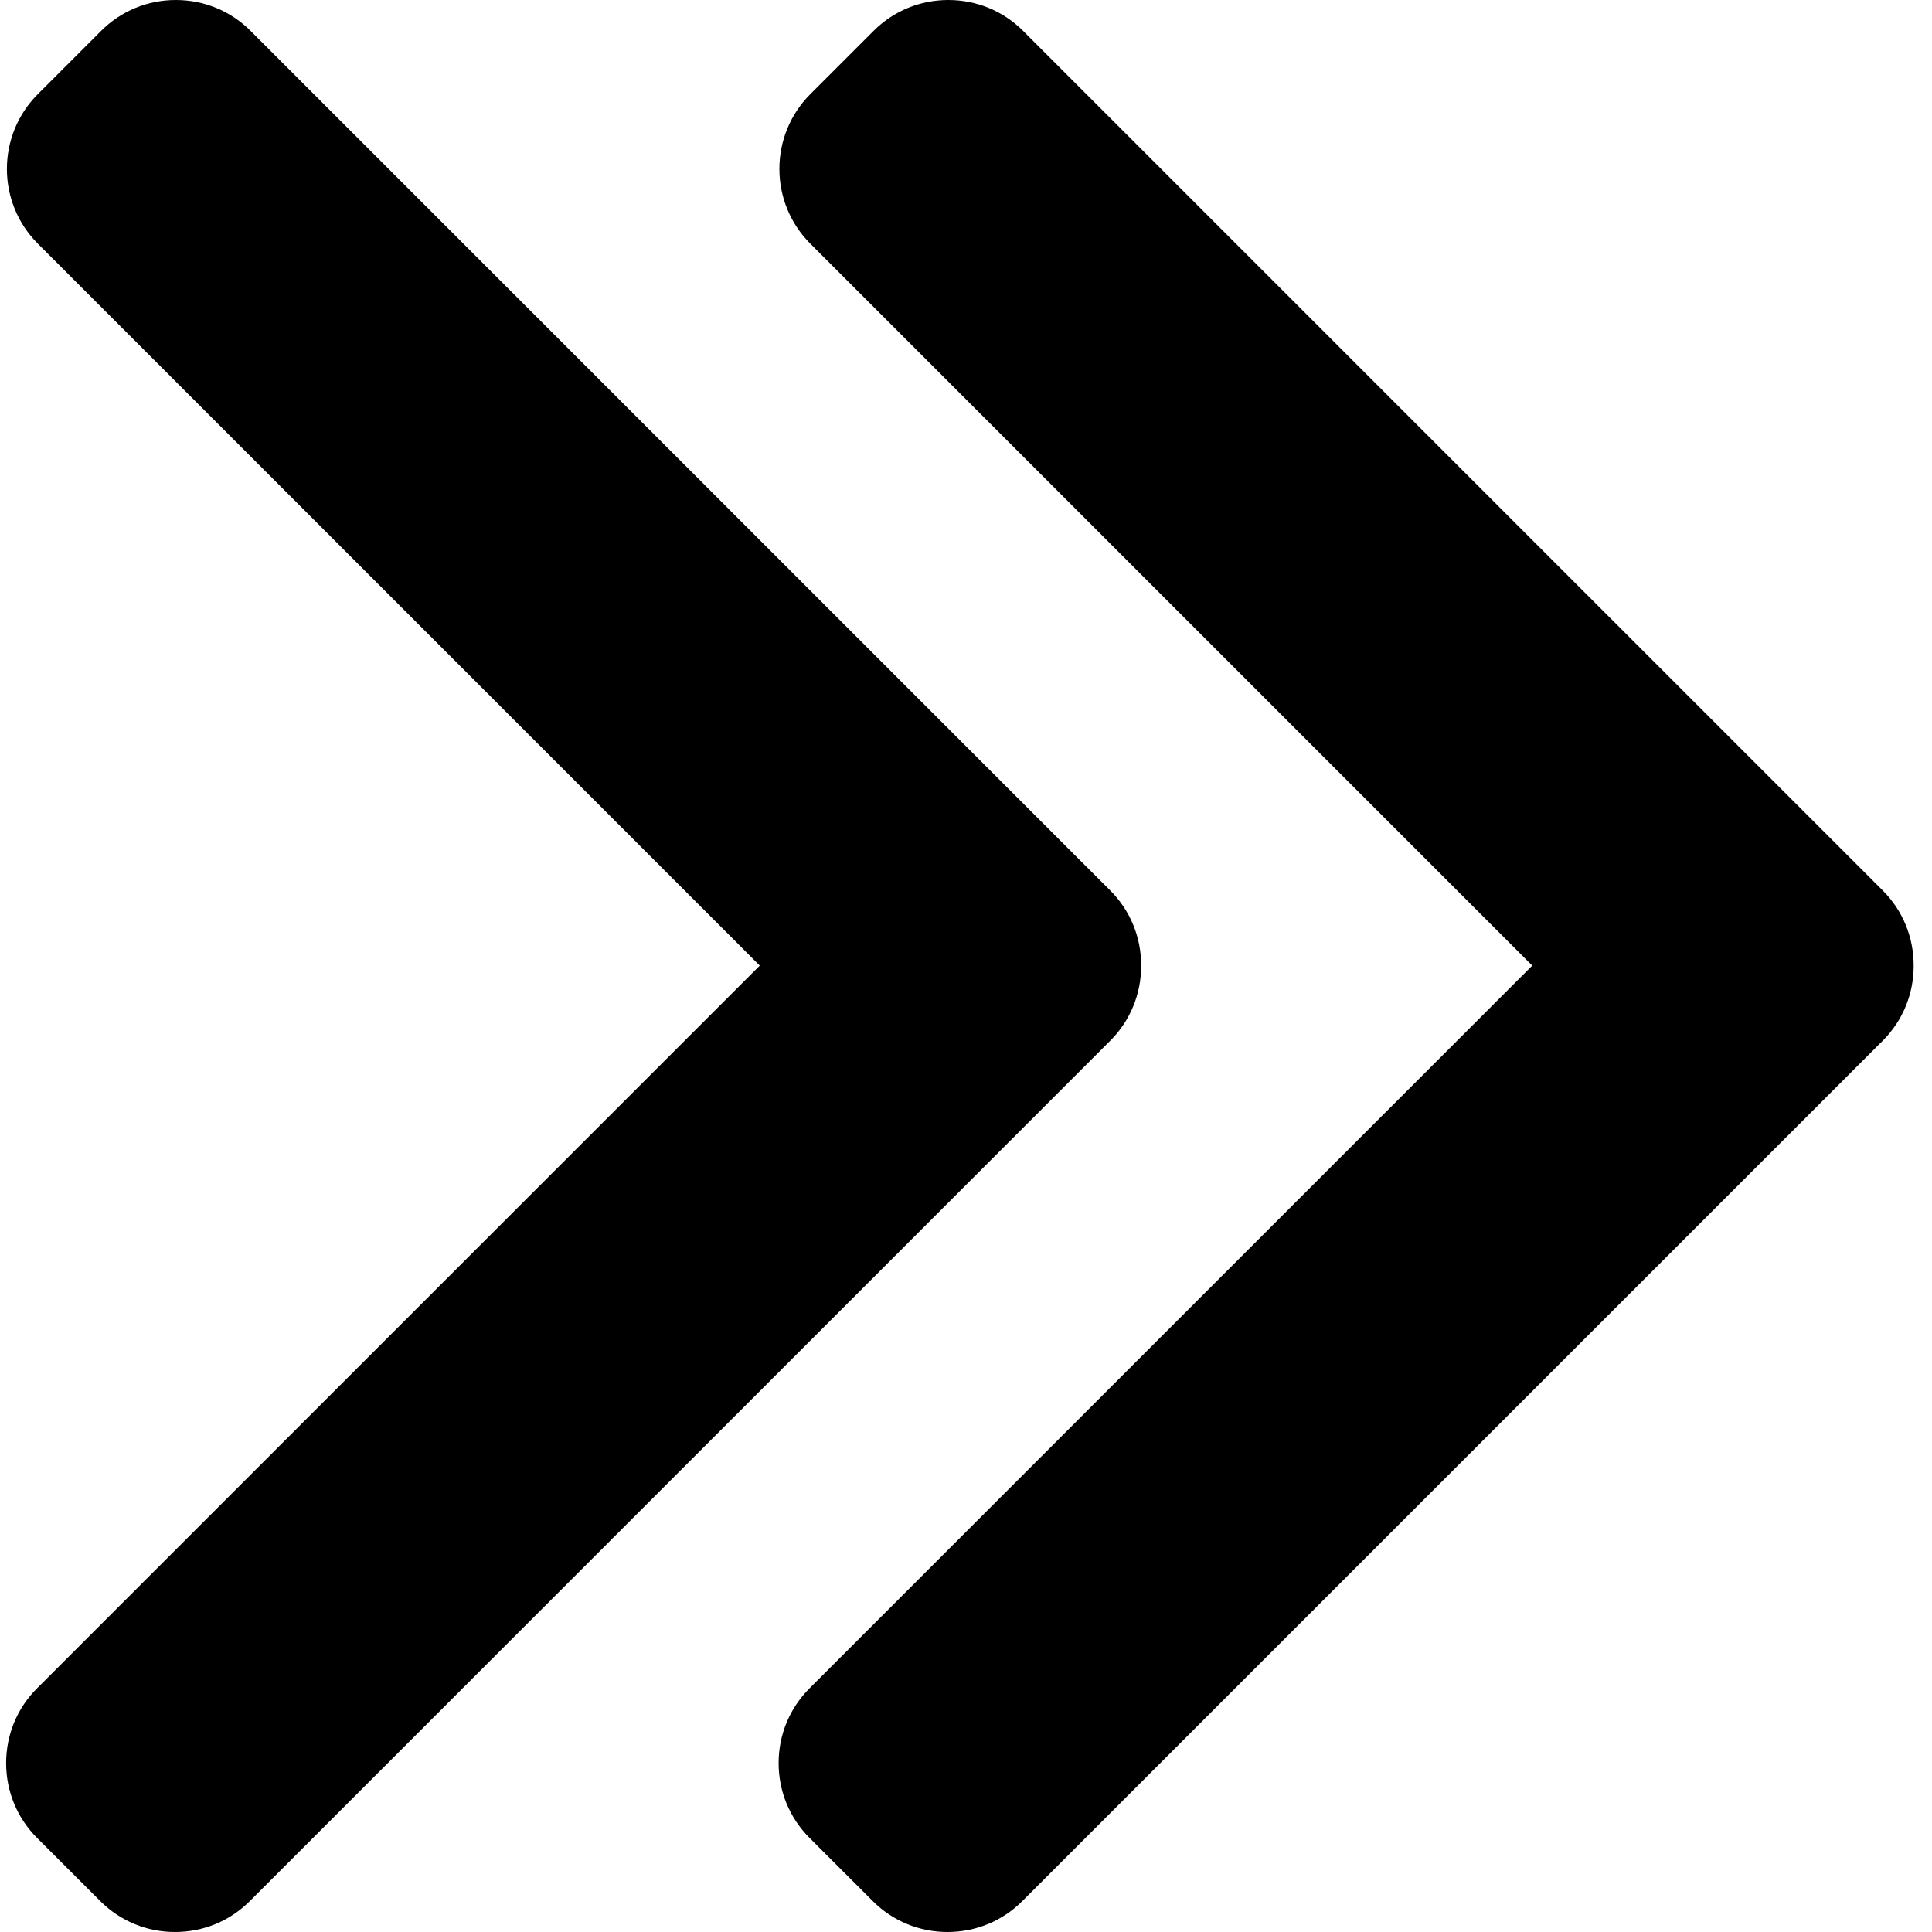
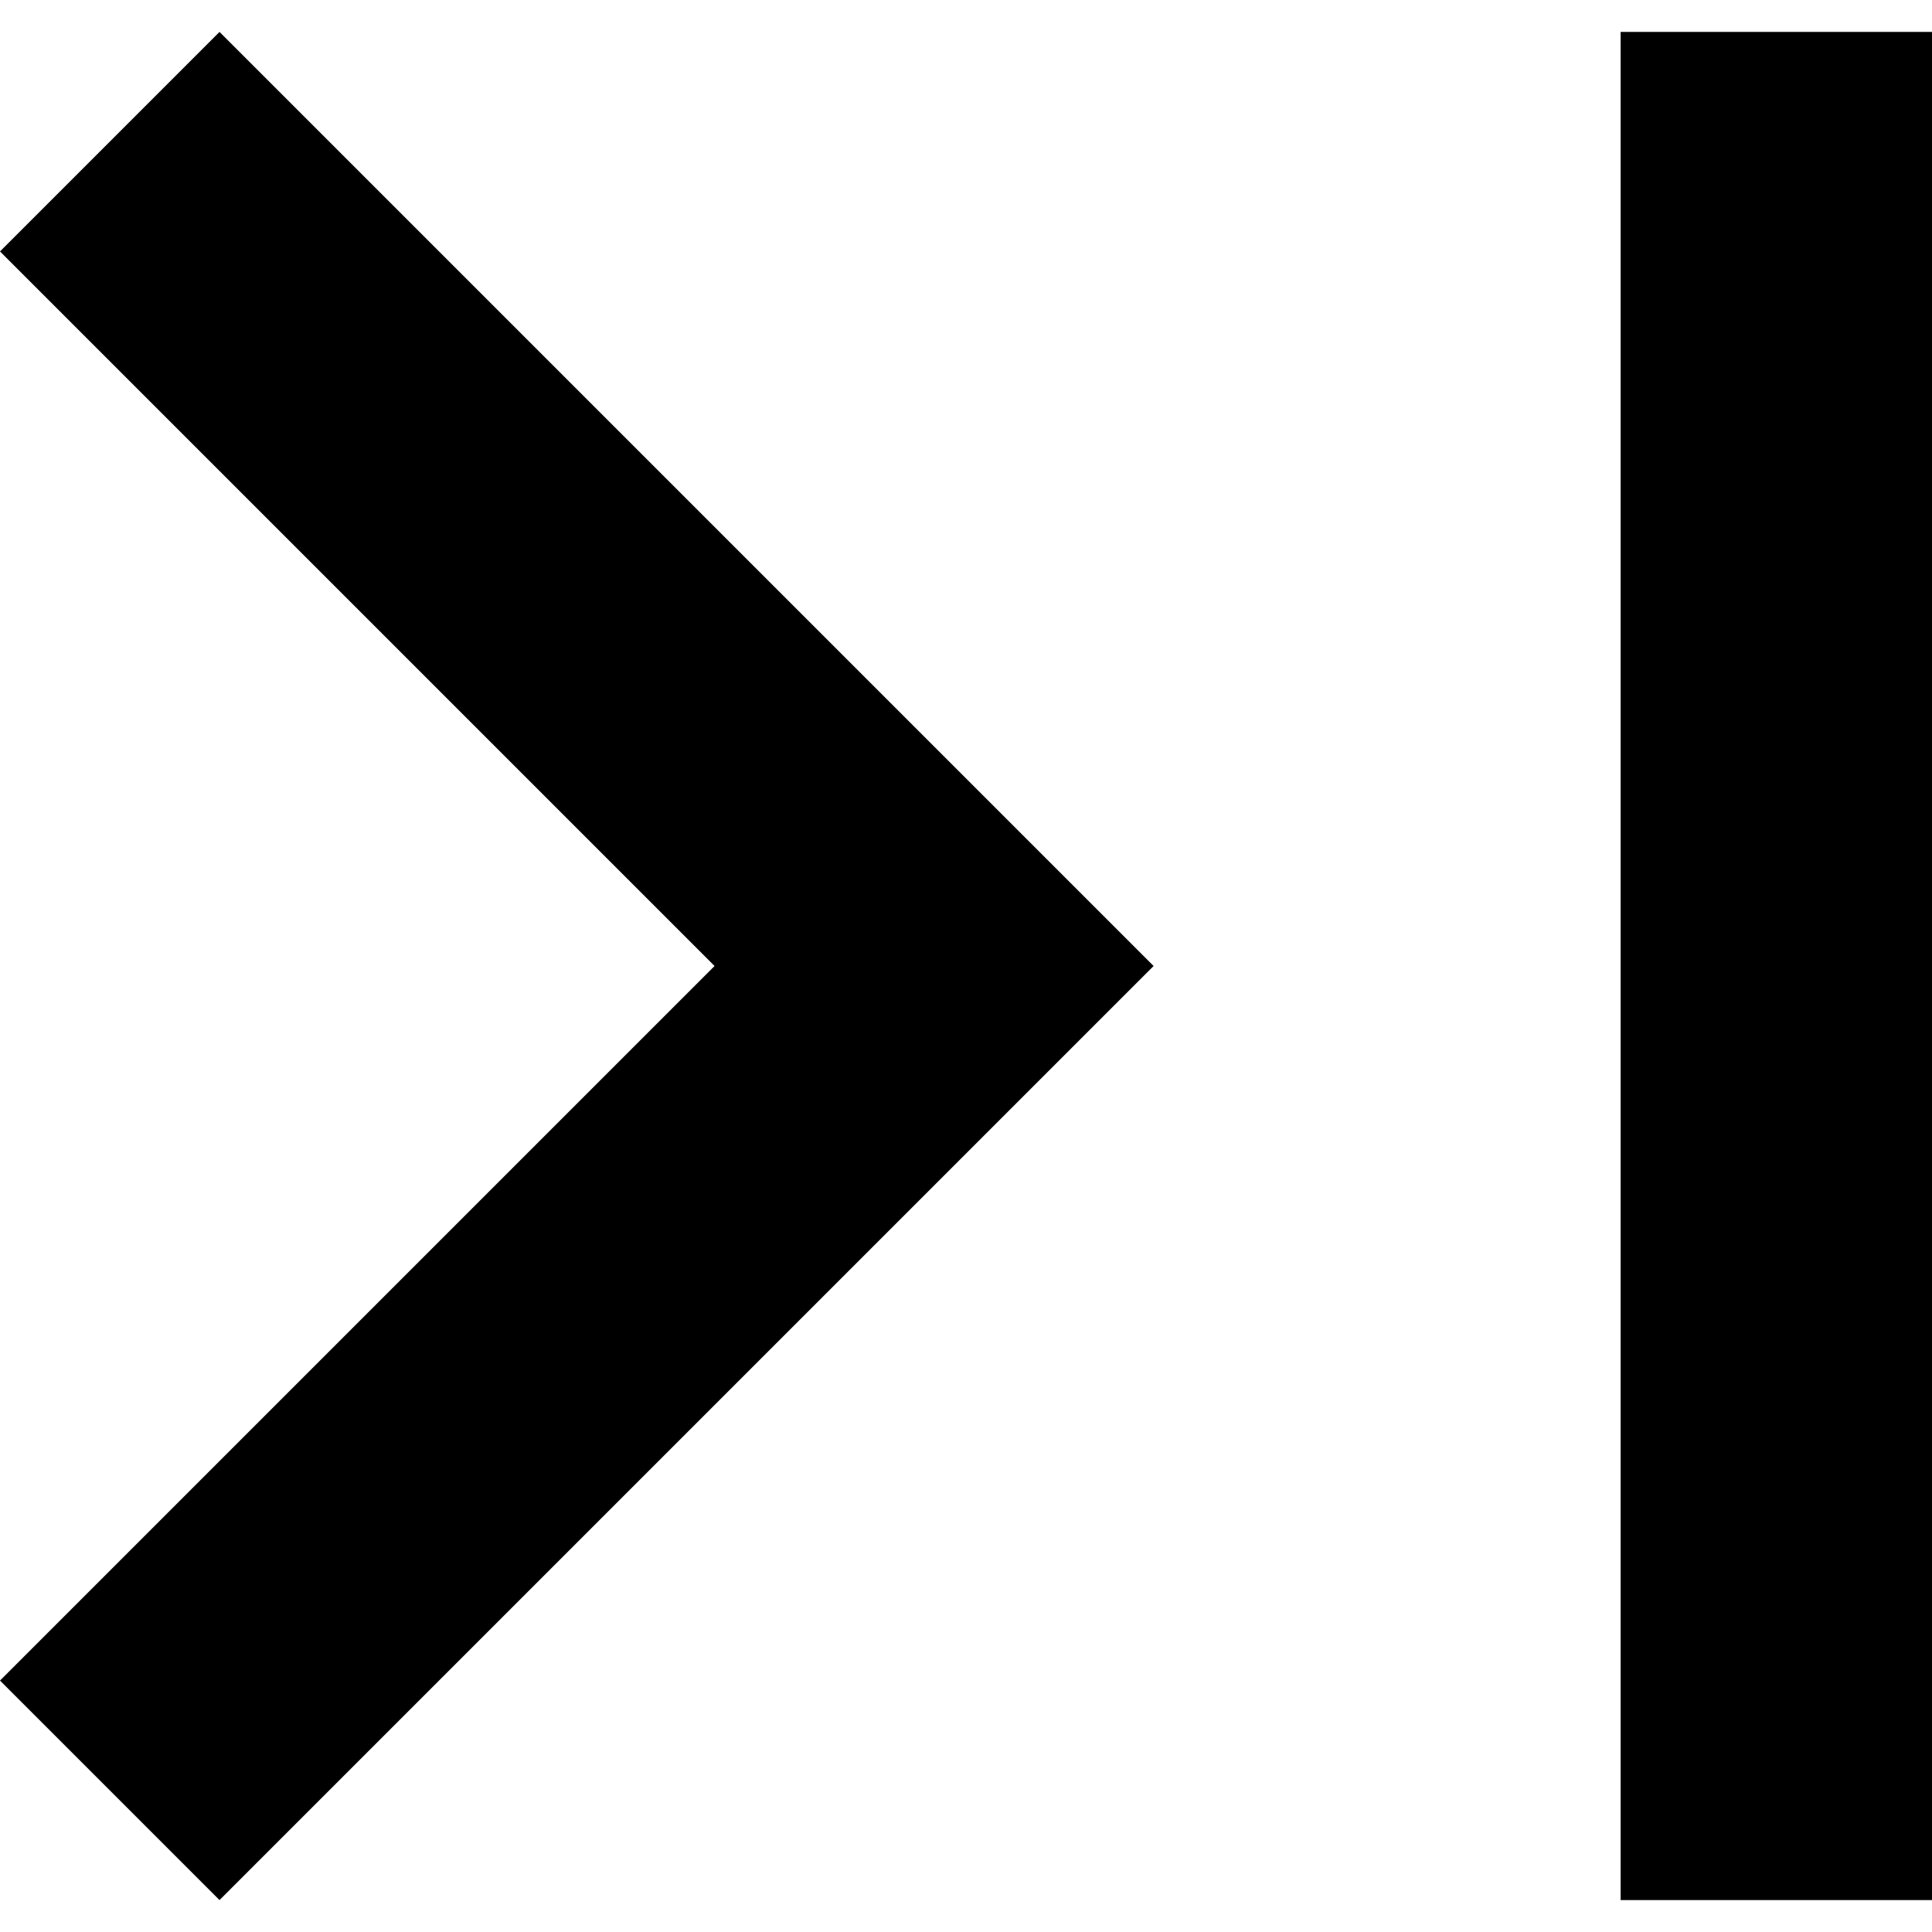
- <svg xmlns="http://www.w3.org/2000/svg" xml:space="preserve" style="enable-background:new 0 0 492.004 492.004;" viewBox="0 0 492.004 492.004" y="0px" x="0px" id="Layer_1" version="1.1">
-   <defs id="defs41" />
-   <g transform="translate(-99.91751)" id="g6">
-     <g id="g4">
-       <path id="path2" d="M 382.678,226.804 163.73,7.86 C 158.666,2.792 151.906,0 144.698,0 137.49,0 130.73,2.792 125.666,7.86 l -16.124,16.12 c -10.492,10.504 -10.492,27.576 0,38.064 L 293.398,245.9 109.338,429.96 c -5.064,5.068 -7.86,11.824 -7.86,19.028 0,7.212 2.796,13.968 7.86,19.04 l 16.124,16.116 c 5.068,5.068 11.824,7.86 19.032,7.86 7.208,0 13.968,-2.792 19.032,-7.86 L 382.678,265 c 5.076,-5.084 7.864,-11.872 7.848,-19.088 0.016,-7.244 -2.772,-14.028 -7.848,-19.108 z" />
+ <svg xmlns="http://www.w3.org/2000/svg" version="1.1" id="Capa_1" x="0px" y="0px" viewBox="0 0 264.747 264.747" style="enable-background:new 0 0 264.747 264.747;" xml:space="preserve">
+   <g>
+     <g>
+       <g>
+         <polygon points="0,34.453 97.92,132.373 0,230.293 30.08,260.373 158.08,132.373 30.08,4.373    " />
+         <rect x="222.08" y="4.373" width="42.667" height="256" />
+       </g>
    </g>
  </g>
-   <g id="g8">
+   <g>
</g>
-   <g id="g10">
+   <g>
</g>
-   <g id="g12">
+   <g>
</g>
-   <g id="g14">
+   <g>
</g>
-   <g id="g16">
+   <g>
</g>
-   <g id="g18">
+   <g>
</g>
-   <g id="g20">
+   <g>
</g>
-   <g id="g22">
+   <g>
</g>
-   <g id="g24">
+   <g>
</g>
-   <g id="g26">
+   <g>
</g>
-   <g id="g28">
+   <g>
</g>
-   <g id="g30">
+   <g>
</g>
-   <g id="g32">
+   <g>
</g>
-   <g id="g34">
+   <g>
</g>
-   <g id="g36">
+   <g>
</g>
-   <g transform="translate(96.8069)" id="g872">
-     <g id="g870">
-       <path d="M 382.678,226.804 163.73,7.86 C 158.666,2.792 151.906,0 144.698,0 137.49,0 130.73,2.792 125.666,7.86 l -16.124,16.12 c -10.492,10.504 -10.492,27.576 0,38.064 L 293.398,245.9 109.338,429.96 c -5.064,5.068 -7.86,11.824 -7.86,19.028 0,7.212 2.796,13.968 7.86,19.04 l 16.124,16.116 c 5.068,5.068 11.824,7.86 19.032,7.86 7.208,0 13.968,-2.792 19.032,-7.86 L 382.678,265 c 5.076,-5.084 7.864,-11.872 7.848,-19.088 0.016,-7.244 -2.772,-14.028 -7.848,-19.108 z" id="path868" />
-     </g>
-   </g>
</svg>
